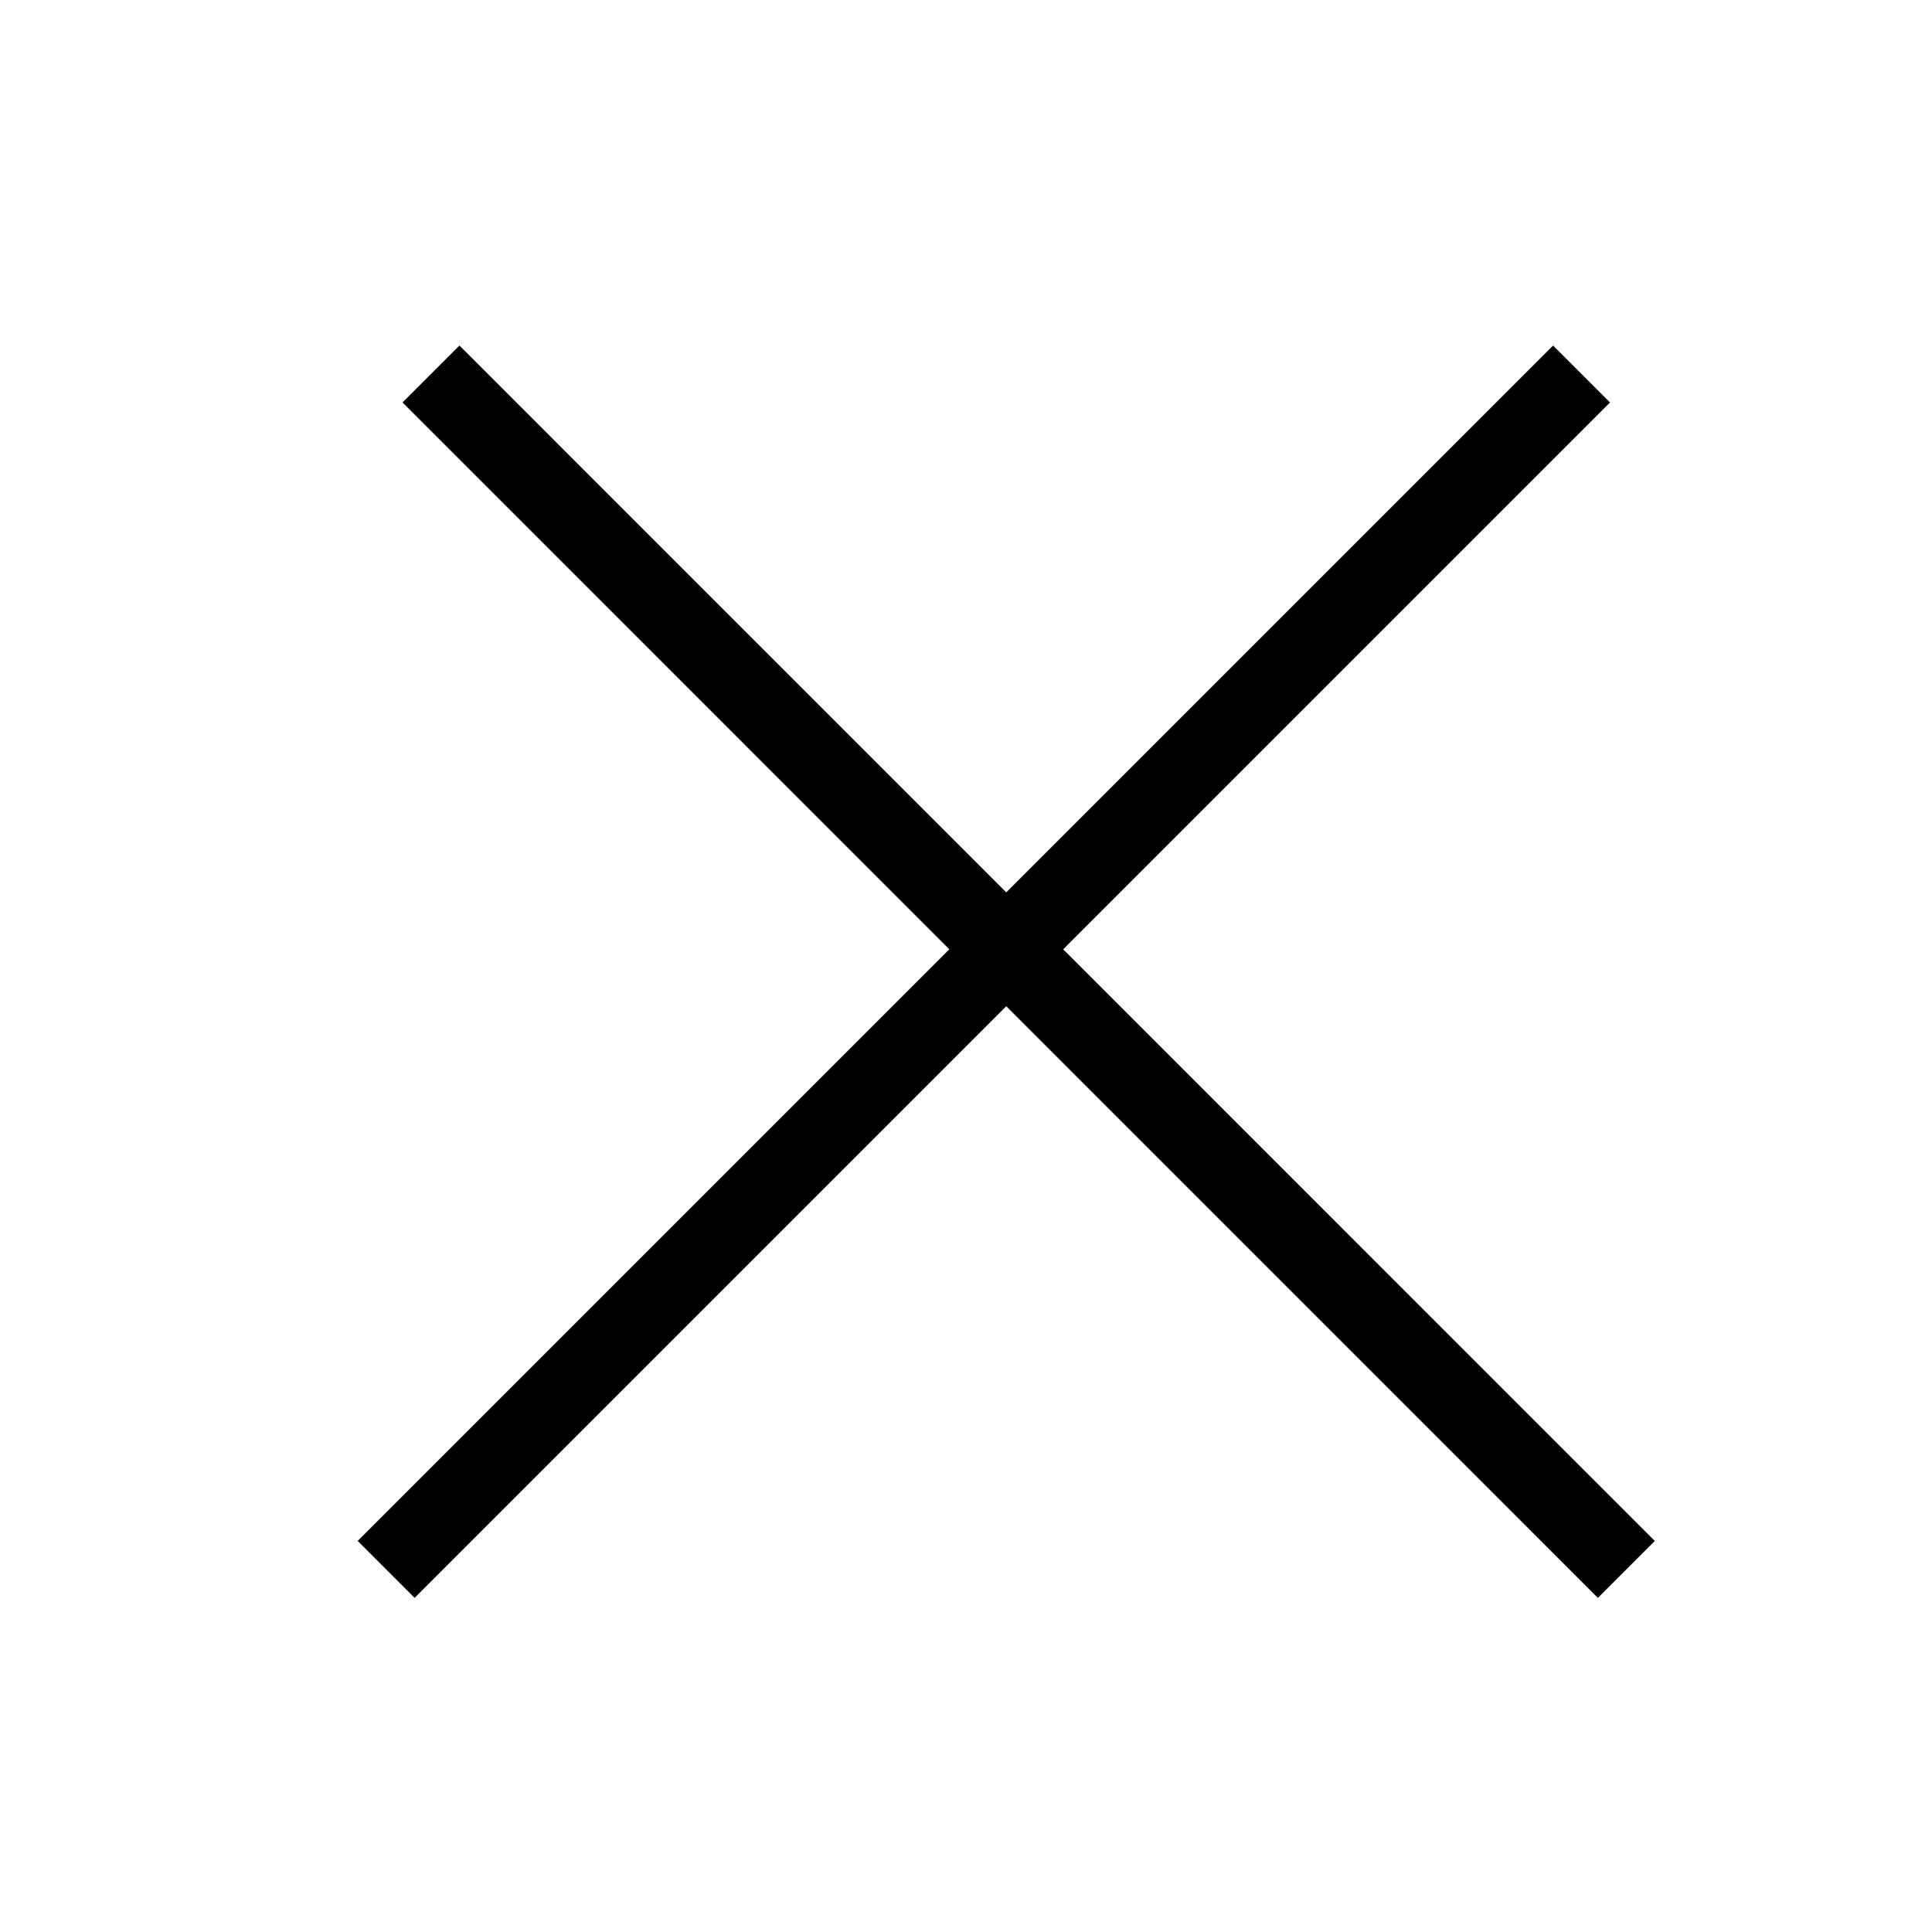
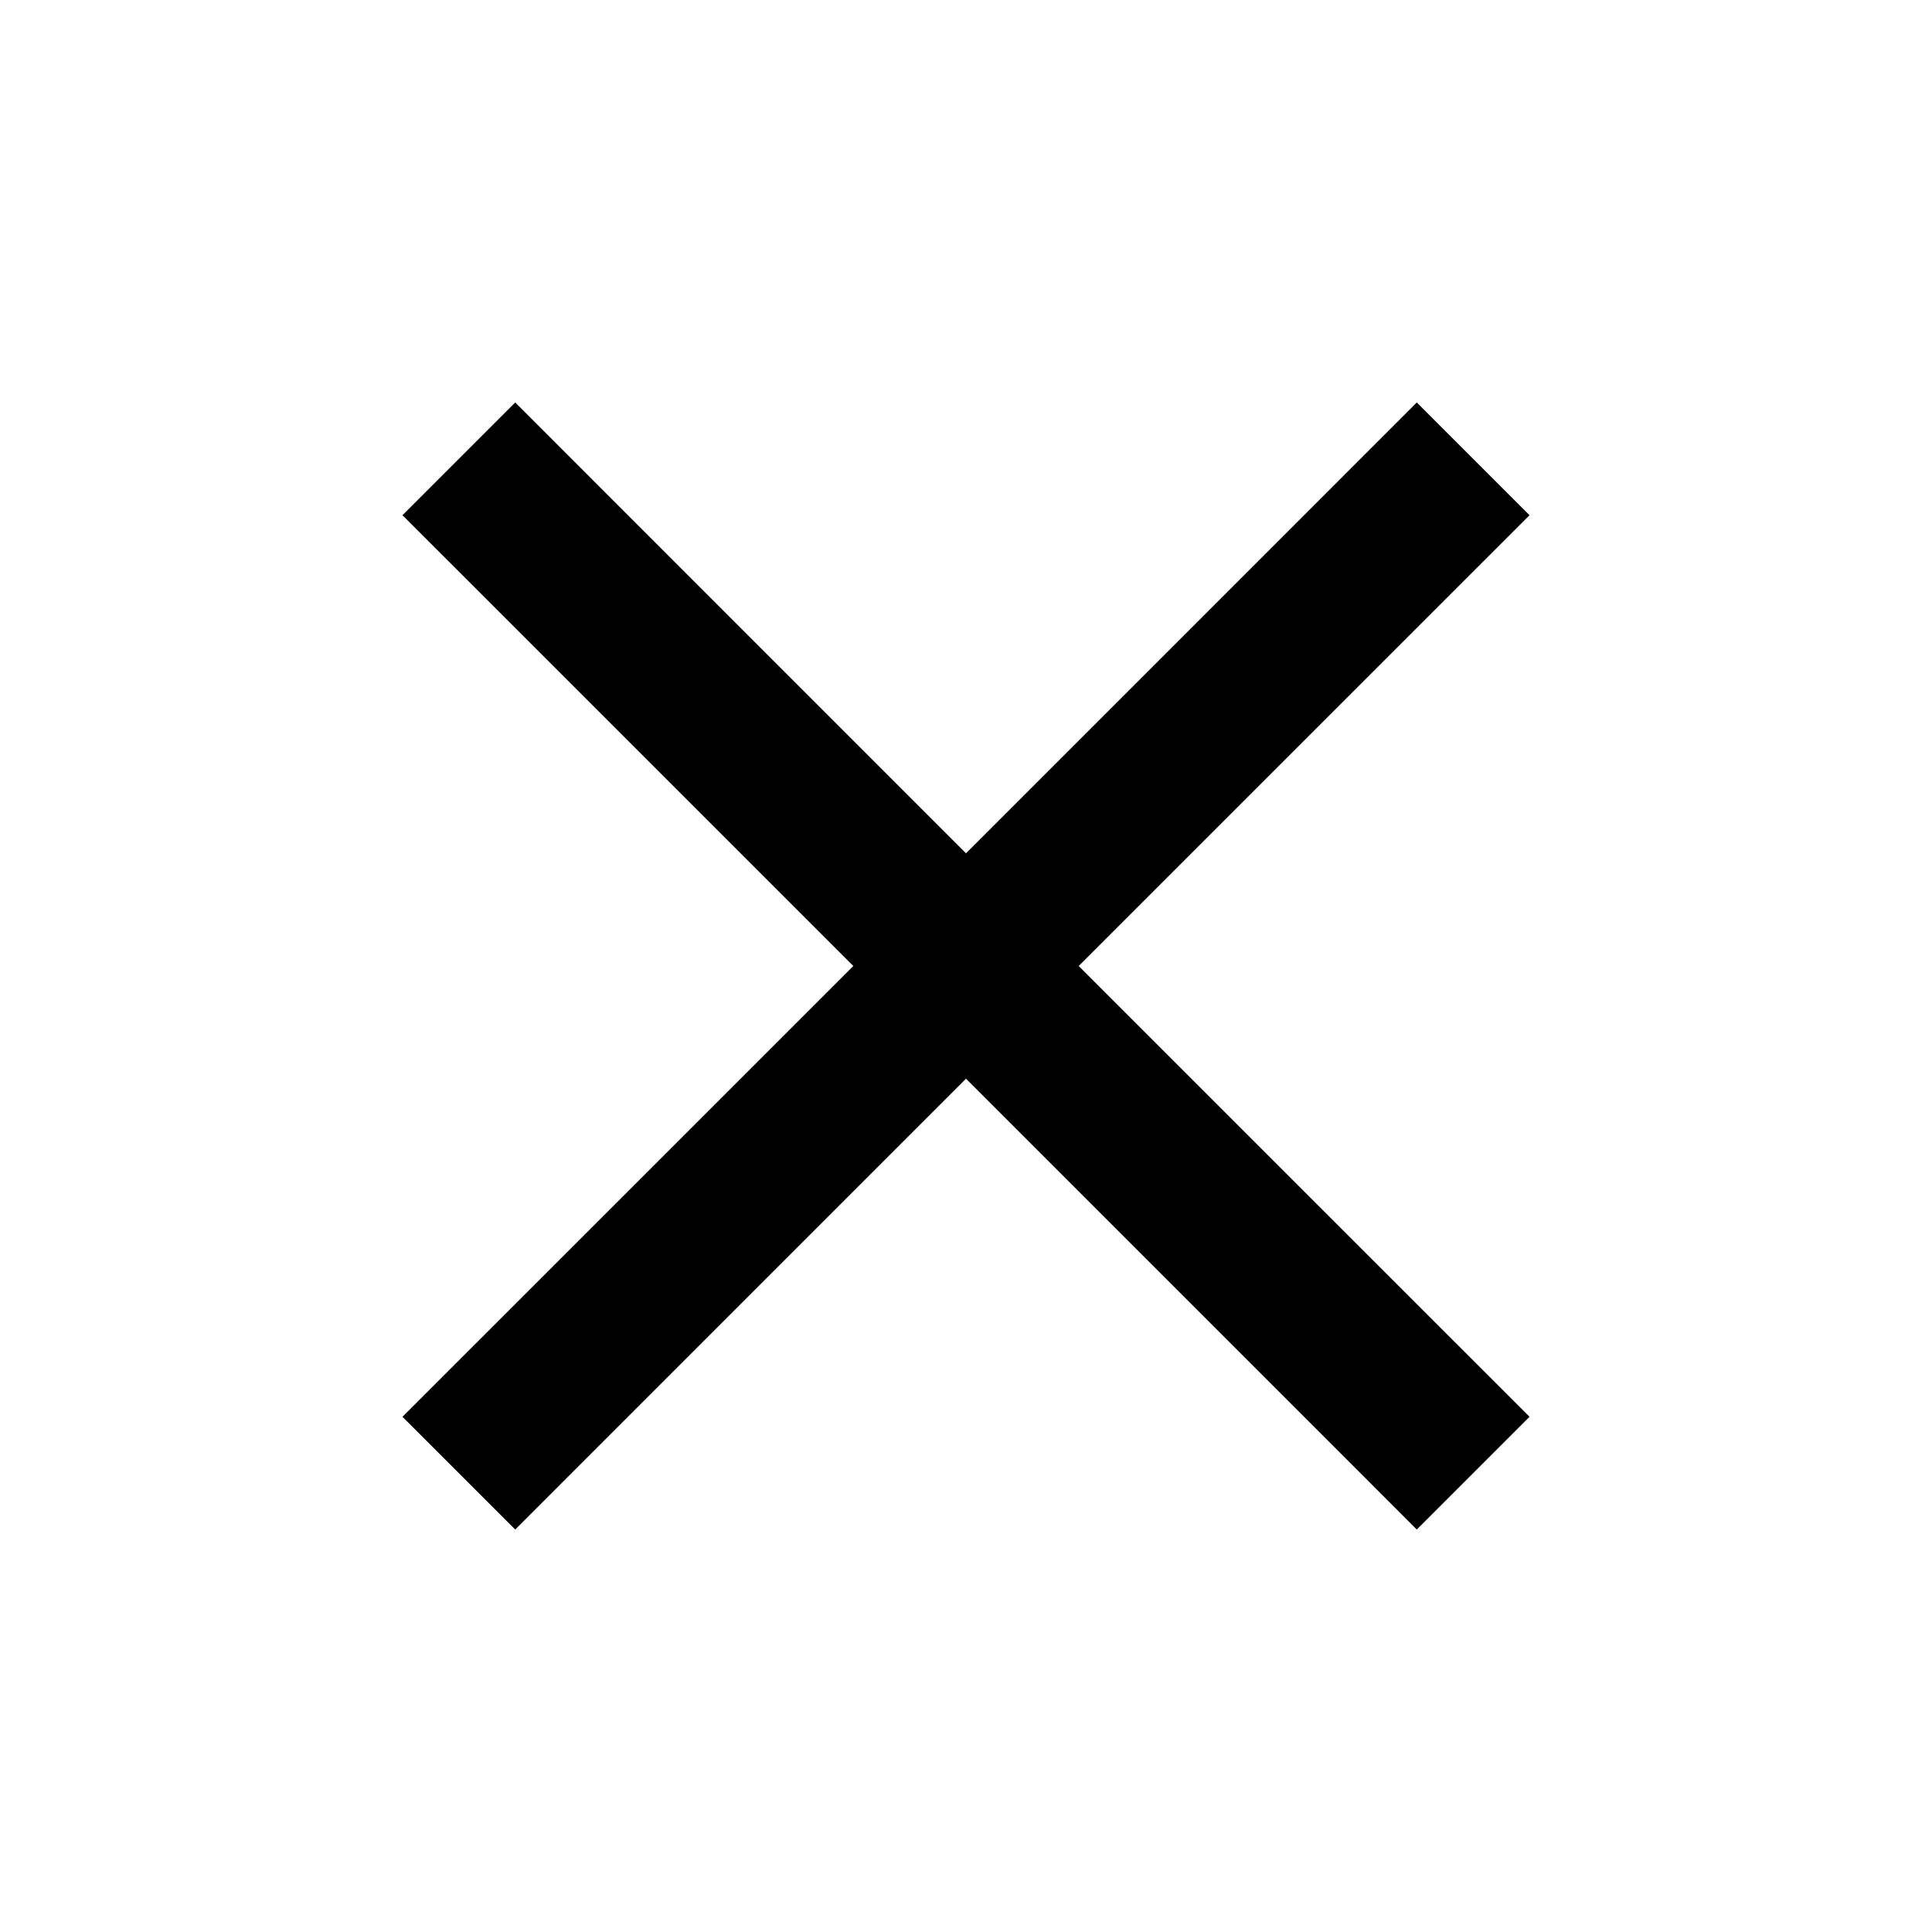
- <svg xmlns="http://www.w3.org/2000/svg" width="24" height="24" viewBox="0 0 24 24" fill="none">
-   <line x1="5.354" y1="4.646" x2="20.203" y2="19.496" stroke="black" />
-   <line y1="-0.5" x2="21" y2="-0.5" transform="matrix(-0.707107 0.707107 0.707107 0.707107 20 5)" stroke="black" />
+ <svg xmlns="http://www.w3.org/2000/svg" width="40" height="40" viewBox="0 0 40 40" fill="none">
+   <path d="M10.667 31.667L8.333 29.333L17.667 20L8.333 10.667L10.667 8.333L20 17.667L29.333 8.333L31.667 10.667L22.333 20L31.667 29.333L29.333 31.667L20 22.333L10.667 31.667Z" fill="black" />
</svg>
